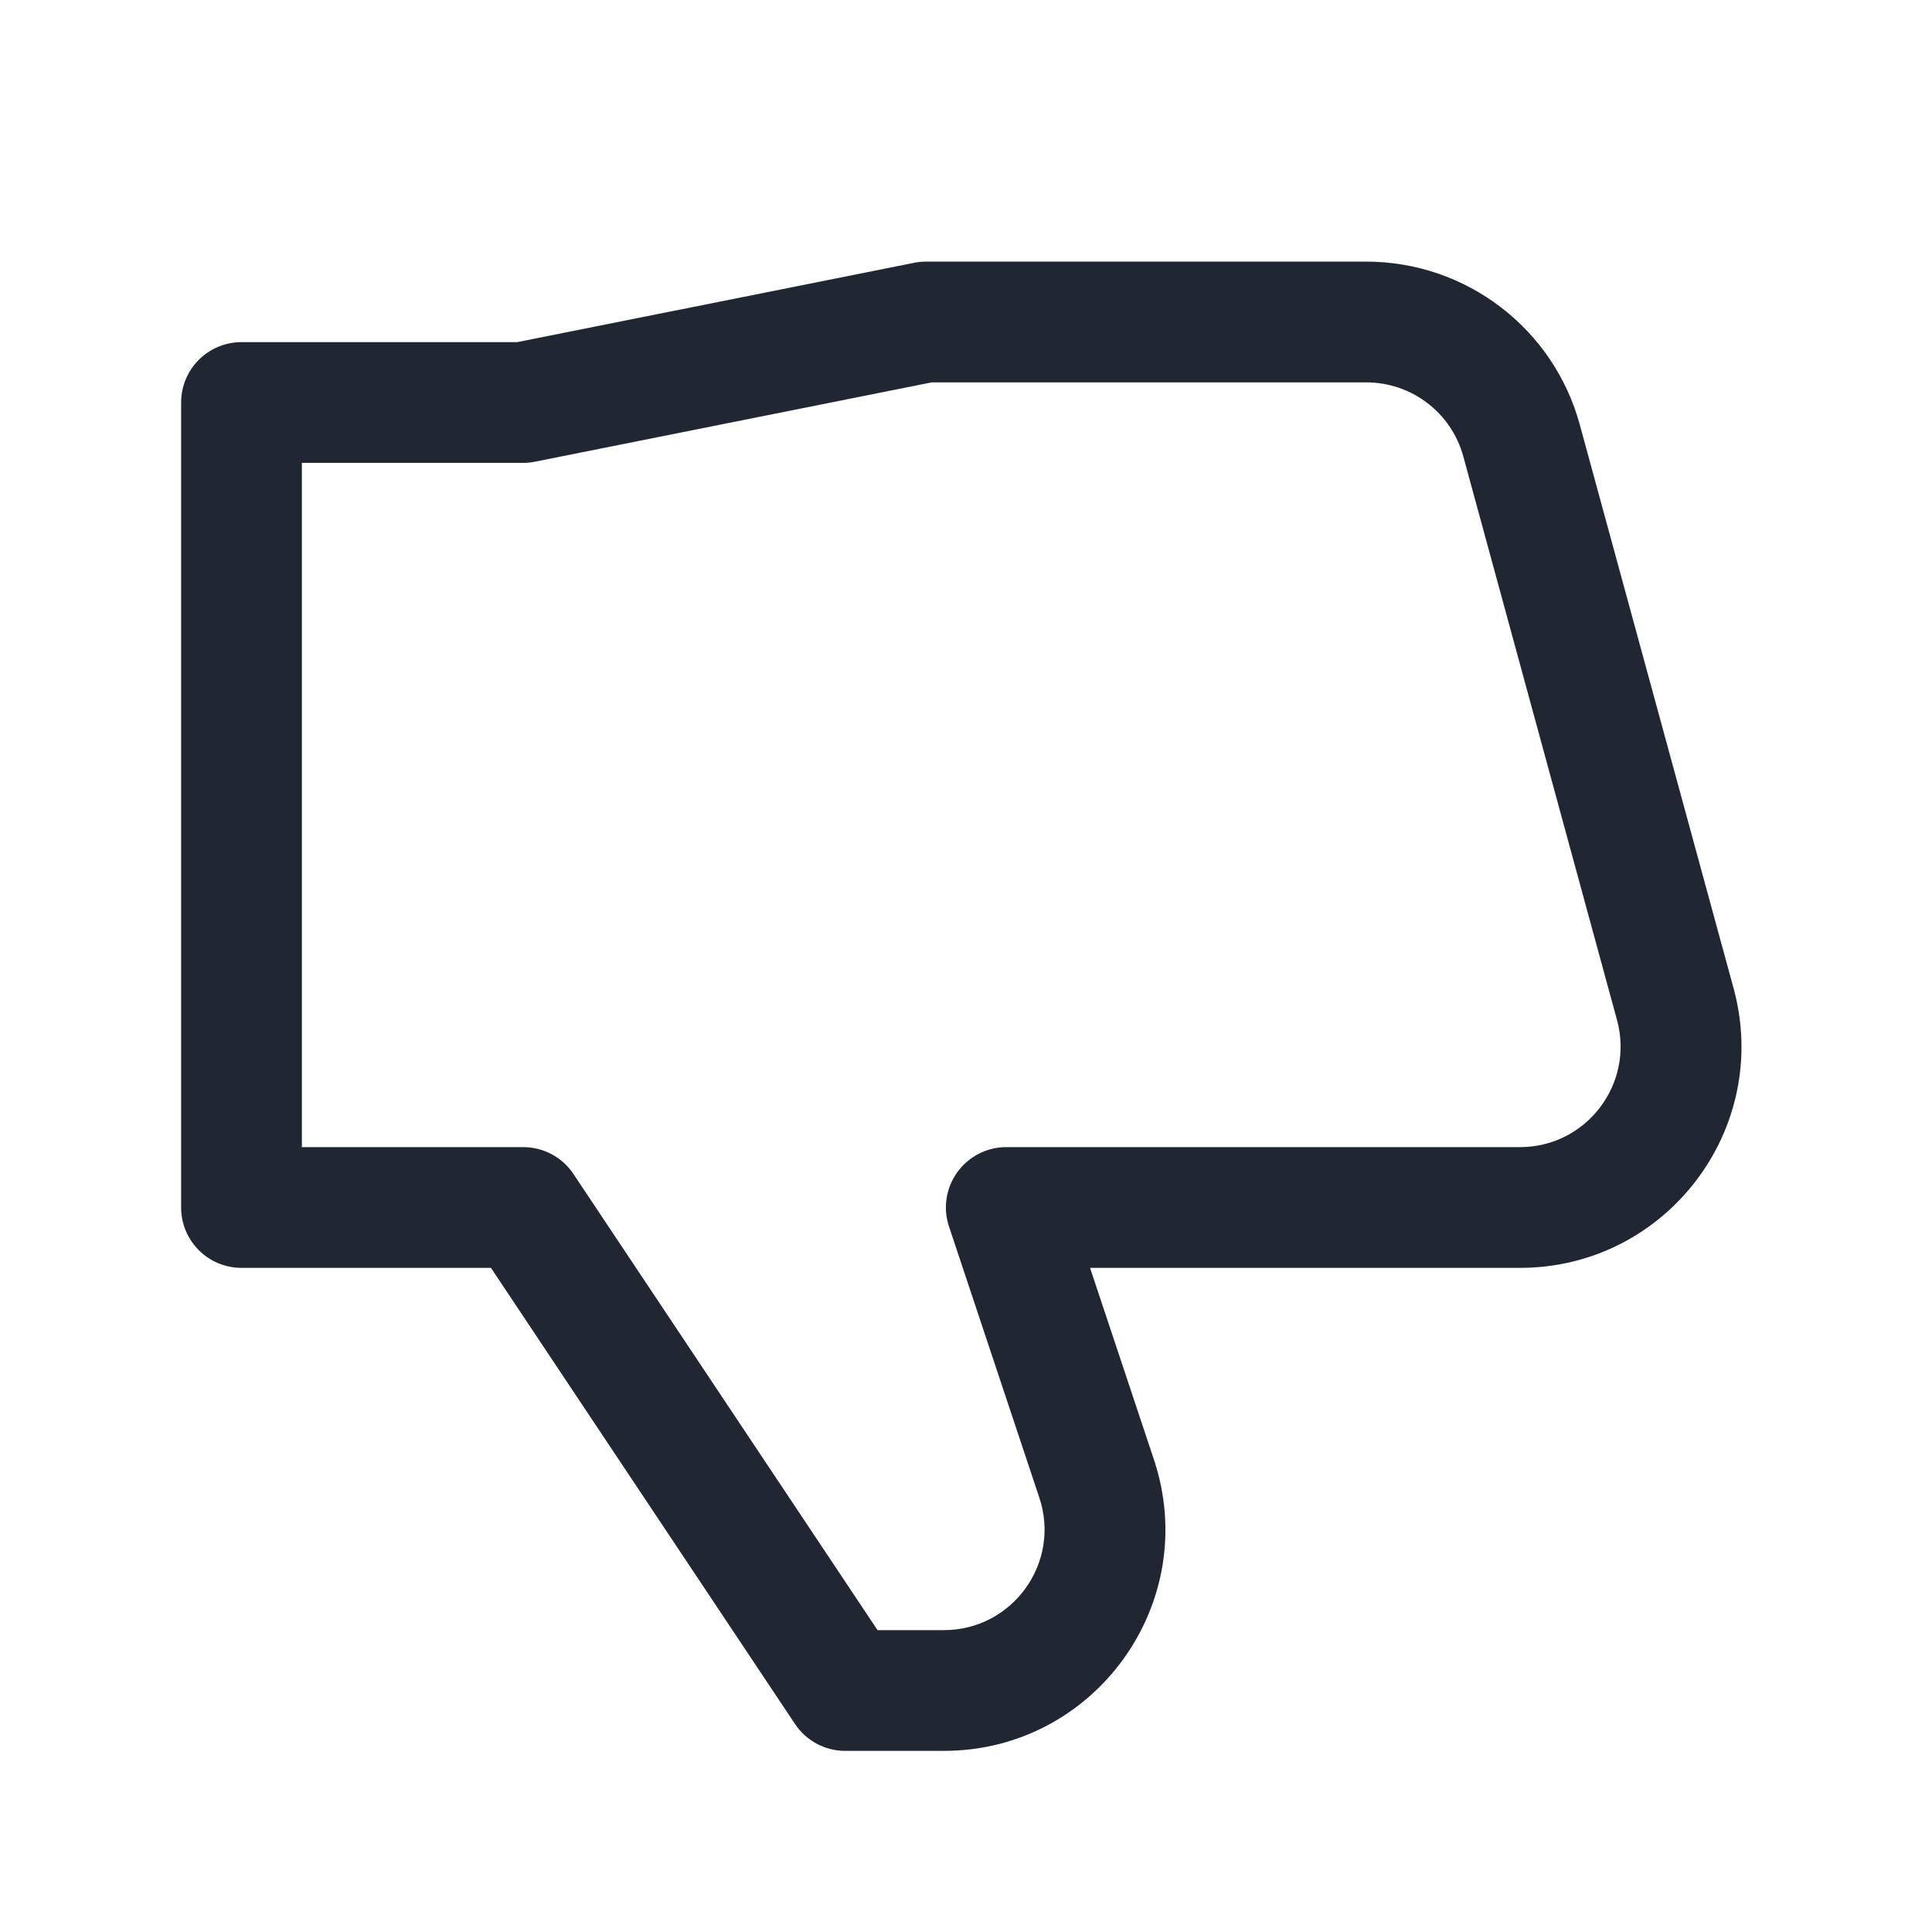
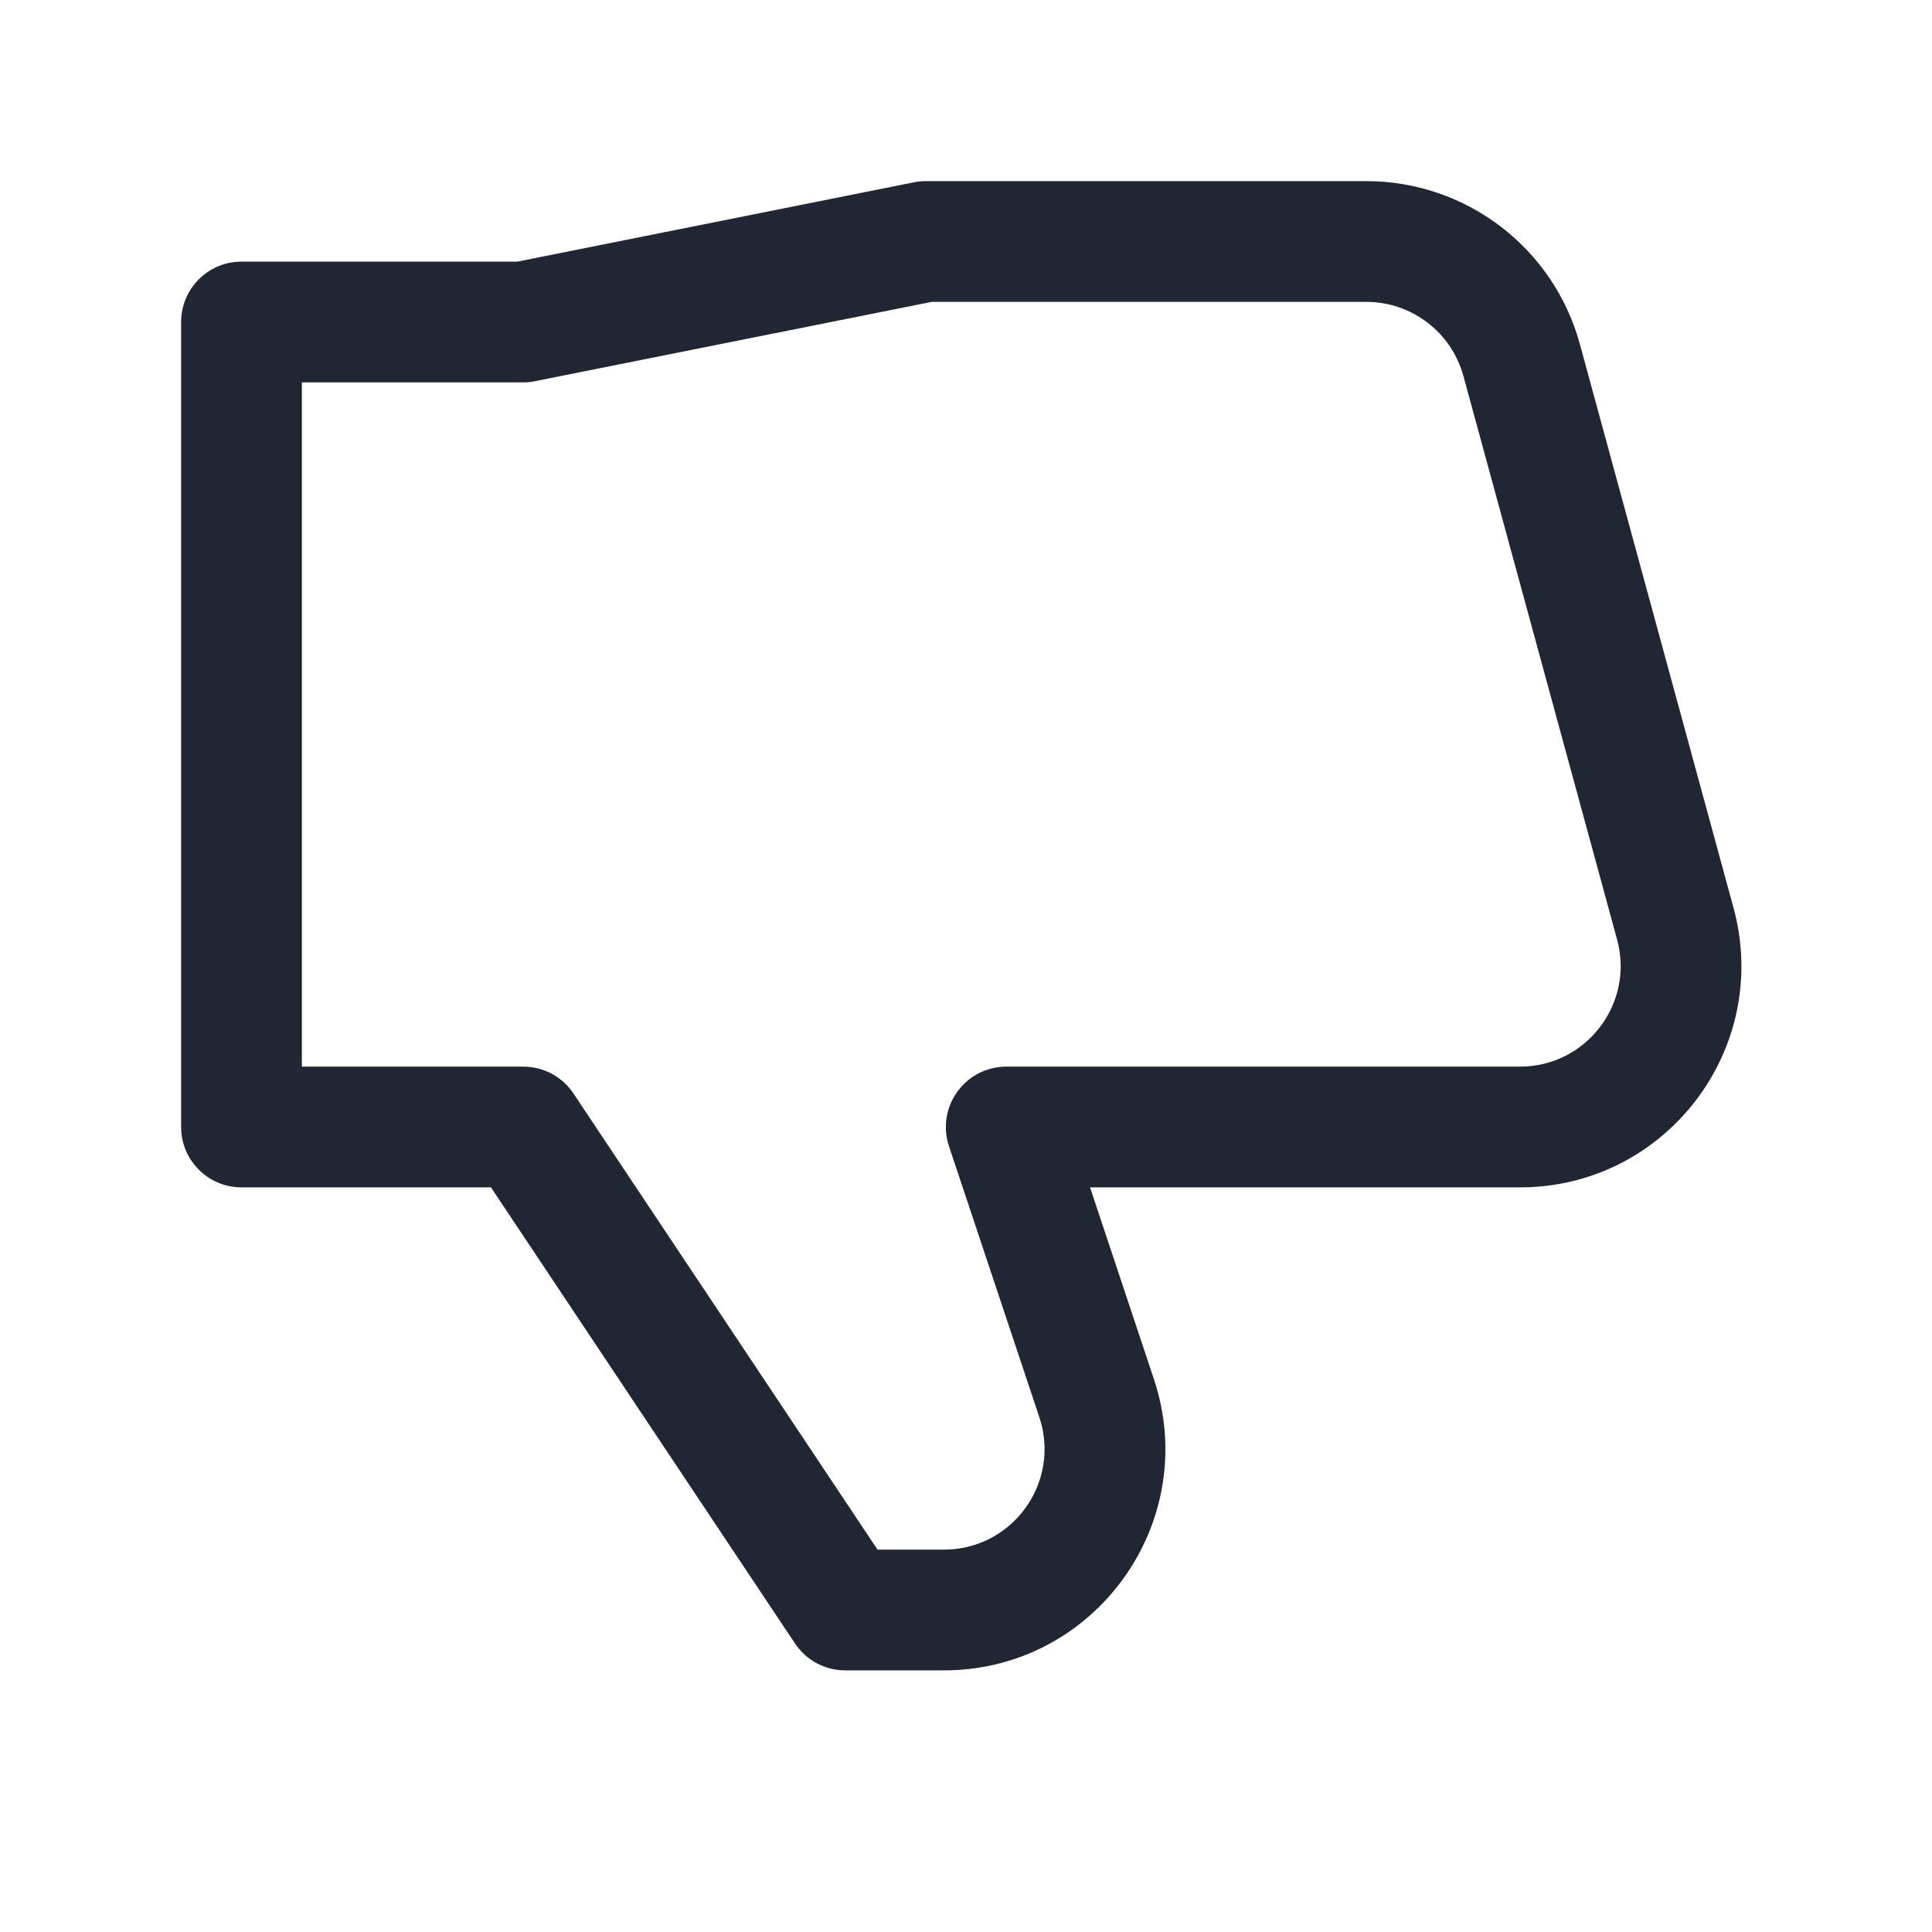
<svg xmlns="http://www.w3.org/2000/svg" width="24" height="24" viewBox="0 0 24 24" fill="none">
-   <path fill-rule="evenodd" clip-rule="evenodd" d="M11.353 3.265C11.401 3.255 11.451 3.25 11.5 3.25H16.972C18.212 3.25 19.299 4.08 19.625 5.276L21.535 12.276C22.012 14.026 20.695 15.75 18.881 15.75H13.541L14.334 18.13C14.928 19.911 13.602 21.75 11.725 21.75H10.5C10.249 21.75 10.015 21.625 9.876 21.416L6.099 15.75H3C2.586 15.75 2.25 15.414 2.25 15V5C2.25 4.586 2.586 4.25 3 4.25H6.426L11.353 3.265ZM11.574 4.75L6.647 5.735C6.599 5.745 6.549 5.75 6.5 5.75H3.75V14.25H6.5C6.751 14.25 6.985 14.375 7.124 14.584L10.901 20.25H11.725C12.578 20.25 13.181 19.414 12.911 18.605L11.789 15.237C11.712 15.008 11.751 14.757 11.892 14.562C12.033 14.366 12.259 14.25 12.5 14.25H18.881C19.706 14.25 20.304 13.466 20.087 12.671L18.178 5.671C18.03 5.127 17.536 4.75 16.972 4.75H11.574Z" fill="#202733" />
+   <path d="M16.973 2.25C18.213 2.25 19.3 3.08 19.626 4.276L21.534 11.276C22.011 13.026 20.695 14.75 18.882 14.75H13.541L14.334 17.131C14.927 18.911 13.602 20.75 11.726 20.75H10.5C10.249 20.75 10.015 20.625 9.876 20.416L6.099 14.75H3C2.586 14.75 2.25 14.414 2.25 14V4C2.25 3.586 2.586 3.25 3 3.25H6.426L11.352 2.265C11.401 2.255 11.451 2.25 11.5 2.25H16.973ZM6.647 4.735C6.599 4.745 6.549 4.75 6.5 4.75H3.75V13.25H6.5C6.751 13.25 6.985 13.375 7.124 13.584L10.901 19.25H11.726C12.579 19.25 13.181 18.414 12.911 17.605L11.788 14.237C11.712 14.009 11.751 13.757 11.892 13.562C12.033 13.366 12.259 13.25 12.5 13.25H18.882C19.706 13.25 20.305 12.466 20.088 11.671L18.179 4.671C18.03 4.127 17.536 3.75 16.973 3.75H11.574L6.647 4.735Z" fill="#202733" />
</svg>
